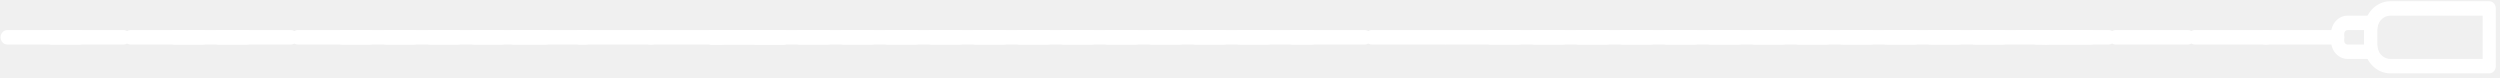
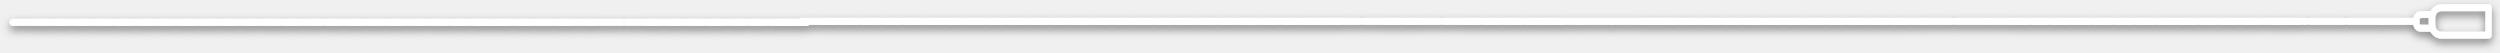
- <svg xmlns="http://www.w3.org/2000/svg" width="550px" height="17px" viewBox="0 0 568 17" version="1.1">
-   <defs />
+ <svg xmlns="http://www.w3.org/2000/svg" width="1191px" height="25px" viewBox="0 0 1191 25" version="1.1">
+   <defs>
+     <filter x="-0.7%" y="-35.3%" width="101.3%" height="194.1%" filterUnits="objectBoundingBox" id="filter-1">
+       <feOffset dx="0" dy="2" in="SourceAlpha" result="shadowOffsetOuter1" />
+       <feGaussianBlur stdDeviation="2" in="shadowOffsetOuter1" result="shadowBlurOuter1" />
+       <feColorMatrix values="0 0 0 0 0   0 0 0 0 0   0 0 0 0 0  0 0 0 0.5 0" type="matrix" in="shadowBlurOuter1" result="shadowMatrixOuter1" />
+       <feMerge>
+         <feMergeNode in="shadowMatrixOuter1" />
+         <feMergeNode in="SourceGraphic" />
+       </feMerge>
+     </filter>
+   </defs>
  <g id="Page-1" stroke="none" stroke-width="1" fill="none" fill-rule="evenodd">
-     <g id="Join-or-Create" transform="translate(-36, -725)" fill-rule="nonzero" fill="#FFFFFF">
-       <g id="Group-3" transform="translate(320, 733.5) scale(-1, 1) translate(-320, -733.5) translate(36, 725)">
-         <g id="noun_914343_cc" transform="translate(284, 8.5) scale(1, -1) rotate(-90) translate(-284, -8.5) translate(275.5, -275.5)">
-           <g id="Group">
-             <g id="Shape">
-               <g>
-                 <path d="M9.834,53.366 L9.834,36.892 C9.834,36.065 9.1,35.394 8.195,35.394 C7.29,35.394 6.556,36.065 6.556,36.892 L6.556,53.366 C6.556,54.193 7.29,54.863 8.195,54.863 C9.1,54.863 9.834,54.193 9.834,53.366 Z" />
-                 <path d="M9.834,69.366 L9.834,52.892 C9.834,52.065 9.1,51.394 8.195,51.394 C7.29,51.394 6.556,52.065 6.556,52.892 L6.556,69.366 C6.556,70.193 7.29,70.863 8.195,70.863 C9.1,70.863 9.834,70.193 9.834,69.366 Z" />
-                 <path d="M9.834,87.366 L9.834,70.892 C9.834,70.065 9.1,69.394 8.195,69.394 C7.29,69.394 6.556,70.065 6.556,70.892 L6.556,87.366 C6.556,88.193 7.29,88.863 8.195,88.863 C9.1,88.863 9.834,88.193 9.834,87.366 Z" />
-                 <path d="M9.834,103.366 L9.834,92.892 C9.834,92.065 9.1,91.394 8.195,91.394 C7.29,91.394 6.556,92.065 6.556,92.892 C6.556,95.396 6.556,97.273 6.556,98.525 C6.556,100.934 6.556,104.548 6.556,109.366 C6.556,110.193 7.29,110.863 8.195,110.863 C9.1,110.863 9.834,104.193 9.834,103.366 Z" />
-                 <path d="M9.834,105.366 L9.834,88.892 C9.834,88.065 9.1,87.394 8.195,87.394 C7.29,87.394 6.556,88.065 6.556,88.892 L6.556,105.366 C6.556,106.193 7.29,106.863 8.195,106.863 C9.1,106.863 9.834,106.193 9.834,105.366 Z" />
-                 <path d="M9.834,119.366 L9.834,102.892 C9.834,102.065 9.1,101.394 8.195,101.394 C7.29,101.394 6.556,102.065 6.556,102.892 L6.556,119.366 C6.556,120.193 7.29,120.863 8.195,120.863 C9.1,120.863 9.834,120.193 9.834,119.366 Z" />
-                 <path d="M9.834,129.366 L9.834,112.892 C9.834,112.065 9.1,111.394 8.195,111.394 C7.29,111.394 6.556,112.065 6.556,112.892 L6.556,129.366 C6.556,130.193 7.29,130.863 8.195,130.863 C9.1,130.863 9.834,130.193 9.834,129.366 Z" />
-                 <path d="M9.834,139.366 L9.834,122.892 C9.834,122.065 9.1,121.394 8.195,121.394 C7.29,121.394 6.556,122.065 6.556,122.892 L6.556,139.366 C6.556,140.193 7.29,140.863 8.195,140.863 C9.1,140.863 9.834,140.193 9.834,139.366 Z" />
-                 <path d="M9.834,149.366 L9.834,132.892 C9.834,132.065 9.1,131.394 8.195,131.394 C7.29,131.394 6.556,132.065 6.556,132.892 L6.556,149.366 C6.556,150.193 7.29,150.863 8.195,150.863 C9.1,150.863 9.834,150.193 9.834,149.366 Z" />
-                 <path d="M9.834,159.366 L9.834,142.892 C9.834,142.065 9.1,141.394 8.195,141.394 C7.29,141.394 6.556,142.065 6.556,142.892 L6.556,159.366 C6.556,160.193 7.29,160.863 8.195,160.863 C9.1,160.863 9.834,160.193 9.834,159.366 Z" />
-                 <path d="M9.834,169.366 L9.834,152.892 C9.834,152.065 9.1,151.394 8.195,151.394 C7.29,151.394 6.556,152.065 6.556,152.892 L6.556,169.366 C6.556,170.193 7.29,170.863 8.195,170.863 C9.1,170.863 9.834,170.193 9.834,169.366 Z" />
-                 <path d="M9.834,179.366 L9.834,162.892 C9.834,162.065 9.1,161.394 8.195,161.394 C7.29,161.394 6.556,162.065 6.556,162.892 L6.556,179.366 C6.556,180.193 7.29,180.863 8.195,180.863 C9.1,180.863 9.834,180.193 9.834,179.366 Z" />
-                 <path d="M9.834,189.366 L9.834,172.892 C9.834,172.065 9.1,171.394 8.195,171.394 C7.29,171.394 6.556,172.065 6.556,172.892 L6.556,189.366 C6.556,190.193 7.29,190.863 8.195,190.863 C9.1,190.863 9.834,190.193 9.834,189.366 Z" />
-                 <path d="M9.834,199.366 L9.834,182.892 C9.834,182.065 9.1,181.394 8.195,181.394 C7.29,181.394 6.556,182.065 6.556,182.892 L6.556,199.366 C6.556,200.193 7.29,200.863 8.195,200.863 C9.1,200.863 9.834,200.193 9.834,199.366 Z" />
-                 <path d="M9.834,219.366 L9.834,202.892 C9.834,202.065 9.1,201.394 8.195,201.394 C7.29,201.394 6.556,202.065 6.556,202.892 L6.556,219.366 C6.556,220.193 7.29,220.863 8.195,220.863 C9.1,220.863 9.834,220.193 9.834,219.366 Z" />
-                 <path d="M9.834,209.366 L9.834,192.892 C9.834,192.065 9.1,191.394 8.195,191.394 C7.29,191.394 6.556,192.065 6.556,192.892 L6.556,209.366 C6.556,210.193 7.29,210.863 8.195,210.863 C9.1,210.863 9.834,210.193 9.834,209.366 Z" />
-                 <path d="M9.834,229.366 L9.834,212.892 C9.834,212.065 9.1,211.394 8.195,211.394 C7.29,211.394 6.556,212.065 6.556,212.892 L6.556,229.366 C6.556,230.193 7.29,230.863 8.195,230.863 C9.1,230.863 9.834,230.193 9.834,229.366 Z" />
-                 <path d="M9.834,239.366 L9.834,222.892 C9.834,222.065 9.1,221.394 8.195,221.394 C7.29,221.394 6.556,222.065 6.556,222.892 L6.556,239.366 C6.556,240.193 7.29,240.863 8.195,240.863 C9.1,240.863 9.834,240.193 9.834,239.366 Z" />
-                 <path d="M9.834,256.366 L9.834,239.892 C9.834,239.065 9.1,238.394 8.195,238.394 C7.29,238.394 6.556,239.065 6.556,239.892 L6.556,256.366 C6.556,257.193 7.29,257.863 8.195,257.863 C9.1,257.863 9.834,257.193 9.834,256.366 Z" />
-                 <path d="M9.834,274.366 L9.834,257.892 C9.834,257.065 9.1,256.394 8.195,256.394 C7.29,256.394 6.556,257.065 6.556,257.892 L6.556,274.366 C6.556,275.193 7.29,275.863 8.195,275.863 C9.1,275.863 9.834,275.193 9.834,274.366 Z" />
-                 <path d="M9.834,286.366 L9.834,269.892 C9.834,269.065 9.1,268.394 8.195,268.394 C7.29,268.394 6.556,269.065 6.556,269.892 L6.556,286.366 C6.556,287.193 7.29,287.863 8.195,287.863 C9.1,287.863 9.834,287.193 9.834,286.366 Z" />
-                 <path d="M9.834,296.366 L9.834,279.892 C9.834,279.065 9.1,278.394 8.195,278.394 C7.29,278.394 6.556,279.065 6.556,279.892 L6.556,296.366 C6.556,297.193 7.29,297.863 8.195,297.863 C9.1,297.863 9.834,297.193 9.834,296.366 Z" />
-                 <path d="M9.834,306.366 L9.834,289.892 C9.834,289.065 9.1,288.394 8.195,288.394 C7.29,288.394 6.556,289.065 6.556,289.892 L6.556,306.366 C6.556,307.193 7.29,307.863 8.195,307.863 C9.1,307.863 9.834,307.193 9.834,306.366 Z" />
-                 <path d="M9.834,316.366 L9.834,299.892 C9.834,299.065 9.1,298.394 8.195,298.394 C7.29,298.394 6.556,299.065 6.556,299.892 L6.556,316.366 C6.556,317.193 7.29,317.863 8.195,317.863 C9.1,317.863 9.834,317.193 9.834,316.366 Z" />
-                 <path d="M9.834,326.366 L9.834,309.892 C9.834,309.065 9.1,308.394 8.195,308.394 C7.29,308.394 6.556,309.065 6.556,309.892 L6.556,326.366 C6.556,327.193 7.29,327.863 8.195,327.863 C9.1,327.863 9.834,327.193 9.834,326.366 Z" />
-                 <path d="M9.834,336.366 L9.834,319.892 C9.834,319.065 9.1,318.394 8.195,318.394 C7.29,318.394 6.556,319.065 6.556,319.892 L6.556,336.366 C6.556,337.193 7.29,337.863 8.195,337.863 C9.1,337.863 9.834,337.193 9.834,336.366 Z" />
-                 <path d="M9.834,346.366 L9.834,329.892 C9.834,329.065 9.1,328.394 8.195,328.394 C7.29,328.394 6.556,329.065 6.556,329.892 L6.556,346.366 C6.556,347.193 7.29,347.863 8.195,347.863 C9.1,347.863 9.834,347.193 9.834,346.366 Z" />
-                 <path d="M9.834,356.366 L9.834,339.892 C9.834,339.065 9.1,338.394 8.195,338.394 C7.29,338.394 6.556,339.065 6.556,339.892 L6.556,356.366 C6.556,357.193 7.29,357.863 8.195,357.863 C9.1,357.863 9.834,357.193 9.834,356.366 Z" />
-                 <path d="M9.834,366.366 L9.834,349.892 C9.834,349.065 9.1,348.394 8.195,348.394 C7.29,348.394 6.556,349.065 6.556,349.892 L6.556,366.366 C6.556,367.193 7.29,367.863 8.195,367.863 C9.1,367.863 9.834,367.193 9.834,366.366 Z" />
-                 <path d="M9.834,376.366 L9.834,359.892 C9.834,359.065 9.1,358.394 8.195,358.394 C7.29,358.394 6.556,359.065 6.556,359.892 L6.556,376.366 C6.556,377.193 7.29,377.863 8.195,377.863 C9.1,377.863 9.834,377.193 9.834,376.366 Z" />
-                 <path d="M9.834,386.366 L9.834,369.892 C9.834,369.065 9.1,368.394 8.195,368.394 C7.29,368.394 6.556,369.065 6.556,369.892 L6.556,386.366 C6.556,387.193 7.29,387.863 8.195,387.863 C9.1,387.863 9.834,387.193 9.834,386.366 Z" />
-                 <path d="M9.834,396.366 L9.834,379.892 C9.834,379.065 9.1,378.394 8.195,378.394 C7.29,378.394 6.556,379.065 6.556,379.892 L6.556,396.366 C6.556,397.193 7.29,397.863 8.195,397.863 C9.1,397.863 9.834,397.193 9.834,396.366 Z" />
-                 <path d="M9.834,420.366 L9.834,403.892 C9.834,403.065 9.1,402.394 8.195,402.394 C7.29,402.394 6.556,403.065 6.556,403.892 L6.556,420.366 C6.556,421.193 7.29,421.863 8.195,421.863 C9.1,421.863 9.834,421.193 9.834,420.366 Z" />
-                 <path d="M9.834,451.366 L9.834,434.892 C9.834,434.065 9.1,433.394 8.195,433.394 C7.29,433.394 6.556,434.065 6.556,434.892 L6.556,451.366 C6.556,452.193 7.29,452.863 8.195,452.863 C9.1,452.863 9.834,452.193 9.834,451.366 Z" />
-                 <path d="M9.834,460.366 L9.834,443.892 C9.834,443.065 9.1,442.394 8.195,442.394 C7.29,442.394 6.556,443.065 6.556,443.892 L6.556,460.366 C6.556,461.193 7.29,461.863 8.195,461.863 C9.1,461.863 9.834,461.193 9.834,460.366 Z" />
-                 <path d="M9.834,470.366 L9.834,453.892 C9.834,453.065 9.1,452.394 8.195,452.394 C7.29,452.394 6.556,453.065 6.556,453.892 L6.556,470.366 C6.556,471.193 7.29,471.863 8.195,471.863 C9.1,471.863 9.834,471.193 9.834,470.366 Z" />
-                 <path d="M9.834,480.366 L9.834,463.892 C9.834,463.065 9.1,462.394 8.195,462.394 C7.29,462.394 6.556,463.065 6.556,463.892 L6.556,480.366 C6.556,481.193 7.29,481.863 8.195,481.863 C9.1,481.863 9.834,481.193 9.834,480.366 Z" />
-                 <path d="M9.834,490.366 L9.834,473.892 C9.834,473.065 9.1,472.394 8.195,472.394 C7.29,472.394 6.556,473.065 6.556,473.892 L6.556,490.366 C6.556,491.193 7.29,491.863 8.195,491.863 C9.1,491.863 9.834,491.193 9.834,490.366 Z" />
-                 <path d="M9.834,500.366 L9.834,483.892 C9.834,483.065 9.1,482.394 8.195,482.394 C7.29,482.394 6.556,483.065 6.556,483.892 L6.556,500.366 C6.556,501.193 7.29,501.863 8.195,501.863 C9.1,501.863 9.834,501.193 9.834,500.366 Z" />
-                 <path d="M9.834,518.366 L9.834,501.892 C9.834,501.065 9.1,500.394 8.195,500.394 C7.29,500.394 6.556,501.065 6.556,501.892 L6.556,518.366 C6.556,519.193 7.29,519.863 8.195,519.863 C9.1,519.863 9.834,519.193 9.834,518.366 Z" />
-                 <path d="M9.834,528.366 L9.834,511.892 C9.834,511.065 9.1,510.394 8.195,510.394 C7.29,510.394 6.556,511.065 6.556,511.892 L6.556,528.366 C6.556,529.193 7.29,529.863 8.195,529.863 C9.1,529.863 9.834,529.193 9.834,528.366 Z" />
-                 <path d="M9.834,538.366 L9.834,521.892 C9.834,521.065 9.1,520.394 8.195,520.394 C7.29,520.394 6.556,521.065 6.556,521.892 L6.556,538.366 C6.556,539.193 7.29,539.863 8.195,539.863 C9.1,539.863 9.834,539.193 9.834,538.366 Z" />
-                 <path d="M9.834,556.366 L9.834,539.892 C9.834,539.065 9.1,538.394 8.195,538.394 C7.29,538.394 6.556,539.065 6.556,539.892 L6.556,556.366 C6.556,557.193 7.29,557.863 8.195,557.863 C9.1,557.863 9.834,557.193 9.834,556.366 Z" />
-                 <path d="M9.834,566.366 L9.834,549.892 C9.834,549.065 9.1,548.394 8.195,548.394 C7.29,548.394 6.556,549.065 6.556,549.892 L6.556,566.366 C6.556,567.193 7.29,567.863 8.195,567.863 C9.1,567.863 9.834,567.193 9.834,566.366 Z" />
-                 <path d="M9.834,406.366 L9.834,389.892 C9.834,389.065 9.1,388.394 8.195,388.394 C7.29,388.394 6.556,389.065 6.556,389.892 L6.556,406.366 C6.556,407.193 7.29,407.863 8.195,407.863 C9.1,407.863 9.834,407.193 9.834,406.366 Z" />
-                 <path d="M9.834,436.366 L9.834,419.892 C9.834,419.065 9.1,418.394 8.195,418.394 C7.29,418.394 6.556,419.065 6.556,419.892 L6.556,436.366 C6.556,437.193 7.29,437.863 8.195,437.863 C9.1,437.863 9.834,437.193 9.834,436.366 Z" />
-                 <path d="M9.834,406.366 L9.834,389.892 C9.834,389.065 9.1,388.394 8.195,388.394 C7.29,388.394 6.556,389.065 6.556,389.892 L6.556,406.366 C6.556,407.193 7.29,407.863 8.195,407.863 C9.1,407.863 9.834,407.193 9.834,406.366 Z" />
-                 <path d="M13.112,3.944 L13.112,24.911 C13.112,26.565 11.645,27.906 9.834,27.906 L6.556,27.906 C4.746,27.906 3.278,26.565 3.278,24.911 L3.278,3.944 L13.112,3.944 Z M9.834,30.901 C13.455,30.901 16.39,28.219 16.39,24.911 L16.39,2.446 C16.39,1.619 15.657,0.949 14.751,0.949 L1.639,0.949 C0.734,0.949 0,1.619 0,2.446 L0,24.911 C0,28.219 2.935,30.901 6.556,30.901 L9.834,30.901 Z" />
-                 <path d="M9.834,27.906 L6.556,27.906 C6.211,27.906 5.854,27.843 5.468,27.718 C4.4,27.37 3.278,28.093 3.278,29.128 L3.278,34.638 C3.278,36.71 5.117,38.389 7.386,38.389 L9.005,38.389 C11.273,38.389 13.112,36.71 13.112,34.638 L13.112,29.128 C13.112,28.093 11.99,27.37 10.923,27.718 C10.536,27.843 10.18,27.906 9.834,27.906 Z M9.834,30.901 L9.834,34.638 C9.834,35.055 9.463,35.394 9.005,35.394 L7.386,35.394 C6.927,35.394 6.556,35.055 6.556,34.638 L6.556,30.901 L9.834,30.901 Z" />
-               </g>
+     <g id="leftaux" filter="url(#filter-1)" transform="translate(596, 10.5) scale(-1, 1) translate(-596, -10.5) translate(4, 2)" fill-rule="nonzero" fill="#FFFFFF">
+       <g id="noun_914343_cc" transform="translate(592, 8.5) scale(-1, 1) rotate(90) translate(-592, -8.5) translate(583.5, -583.5)">
+         <g id="Group">
+           <g id="Shape">
+             <g id="Group">
+               <path d="M9.834,53.366 L9.834,36.892 C9.834,36.065 9.1,35.394 8.195,35.394 C7.29,35.394 6.556,36.065 6.556,36.892 L6.556,53.366 C6.556,54.193 7.29,54.863 8.195,54.863 C9.1,54.863 9.834,54.193 9.834,53.366 Z" id="Shape" />
+               <path d="M9.834,69.366 L9.834,52.892 C9.834,52.065 9.1,51.394 8.195,51.394 C7.29,51.394 6.556,52.065 6.556,52.892 L6.556,69.366 C6.556,70.193 7.29,70.863 8.195,70.863 C9.1,70.863 9.834,70.193 9.834,69.366 Z" id="Shape" />
+               <path d="M9.834,87.366 L9.834,70.892 C9.834,70.065 9.1,69.394 8.195,69.394 C7.29,69.394 6.556,70.065 6.556,70.892 L6.556,87.366 C6.556,88.193 7.29,88.863 8.195,88.863 C9.1,88.863 9.834,88.193 9.834,87.366 Z" id="Shape" />
+               <path d="M9.834,103.366 L9.834,92.892 C9.834,92.065 9.1,91.394 8.195,91.394 C7.29,91.394 6.556,92.065 6.556,92.892 C6.556,95.396 6.556,97.273 6.556,98.525 C6.556,100.934 6.556,104.548 6.556,109.366 C6.556,110.193 7.29,110.863 8.195,110.863 C9.1,110.863 9.834,104.193 9.834,103.366 Z" id="Shape" />
+               <path d="M9.834,105.366 L9.834,88.892 C9.834,88.065 9.1,87.394 8.195,87.394 C7.29,87.394 6.556,88.065 6.556,88.892 L6.556,105.366 C6.556,106.193 7.29,106.863 8.195,106.863 C9.1,106.863 9.834,106.193 9.834,105.366 Z" id="Shape" />
+               <path d="M9.834,119.366 L9.834,102.892 C9.834,102.065 9.1,101.394 8.195,101.394 C7.29,101.394 6.556,102.065 6.556,102.892 L6.556,119.366 C6.556,120.193 7.29,120.863 8.195,120.863 C9.1,120.863 9.834,120.193 9.834,119.366 Z" id="Shape" />
+               <path d="M9.834,129.366 L9.834,112.892 C9.834,112.065 9.1,111.394 8.195,111.394 C7.29,111.394 6.556,112.065 6.556,112.892 L6.556,129.366 C6.556,130.193 7.29,130.863 8.195,130.863 C9.1,130.863 9.834,130.193 9.834,129.366 Z" id="Shape" />
+               <path d="M9.834,139.366 L9.834,122.892 C9.834,122.065 9.1,121.394 8.195,121.394 C7.29,121.394 6.556,122.065 6.556,122.892 L6.556,139.366 C6.556,140.193 7.29,140.863 8.195,140.863 C9.1,140.863 9.834,140.193 9.834,139.366 Z" id="Shape" />
+               <path d="M9.834,149.366 L9.834,132.892 C9.834,132.065 9.1,131.394 8.195,131.394 C7.29,131.394 6.556,132.065 6.556,132.892 L6.556,149.366 C6.556,150.193 7.29,150.863 8.195,150.863 C9.1,150.863 9.834,150.193 9.834,149.366 Z" id="Shape" />
+               <path d="M9.834,159.366 L9.834,142.892 C9.834,142.065 9.1,141.394 8.195,141.394 C7.29,141.394 6.556,142.065 6.556,142.892 L6.556,159.366 C6.556,160.193 7.29,160.863 8.195,160.863 C9.1,160.863 9.834,160.193 9.834,159.366 Z" id="Shape" />
+               <path d="M9.834,169.366 L9.834,152.892 C9.834,152.065 9.1,151.394 8.195,151.394 C7.29,151.394 6.556,152.065 6.556,152.892 L6.556,169.366 C6.556,170.193 7.29,170.863 8.195,170.863 C9.1,170.863 9.834,170.193 9.834,169.366 Z" id="Shape" />
+               <path d="M9.834,179.366 L9.834,162.892 C9.834,162.065 9.1,161.394 8.195,161.394 C7.29,161.394 6.556,162.065 6.556,162.892 L6.556,179.366 C6.556,180.193 7.29,180.863 8.195,180.863 C9.1,180.863 9.834,180.193 9.834,179.366 Z" id="Shape" />
+               <path d="M9.834,189.366 L9.834,172.892 C9.834,172.065 9.1,171.394 8.195,171.394 C7.29,171.394 6.556,172.065 6.556,172.892 L6.556,189.366 C6.556,190.193 7.29,190.863 8.195,190.863 C9.1,190.863 9.834,190.193 9.834,189.366 Z" id="Shape" />
+               <path d="M9.834,199.366 L9.834,182.892 C9.834,182.065 9.1,181.394 8.195,181.394 C7.29,181.394 6.556,182.065 6.556,182.892 L6.556,199.366 C6.556,200.193 7.29,200.863 8.195,200.863 C9.1,200.863 9.834,200.193 9.834,199.366 Z" id="Shape" />
+               <path d="M9.834,219.366 L9.834,202.892 C9.834,202.065 9.1,201.394 8.195,201.394 C7.29,201.394 6.556,202.065 6.556,202.892 L6.556,219.366 C6.556,220.193 7.29,220.863 8.195,220.863 C9.1,220.863 9.834,220.193 9.834,219.366 Z" id="Shape" />
+               <path d="M9.834,209.366 L9.834,192.892 C9.834,192.065 9.1,191.394 8.195,191.394 C7.29,191.394 6.556,192.065 6.556,192.892 L6.556,209.366 C6.556,210.193 7.29,210.863 8.195,210.863 C9.1,210.863 9.834,210.193 9.834,209.366 Z" id="Shape" />
+               <path d="M9.834,229.366 L9.834,212.892 C9.834,212.065 9.1,211.394 8.195,211.394 C7.29,211.394 6.556,212.065 6.556,212.892 L6.556,229.366 C6.556,230.193 7.29,230.863 8.195,230.863 C9.1,230.863 9.834,230.193 9.834,229.366 Z" id="Shape" />
+               <path d="M9.834,239.366 L9.834,222.892 C9.834,222.065 9.1,221.394 8.195,221.394 C7.29,221.394 6.556,222.065 6.556,222.892 L6.556,239.366 C6.556,240.193 7.29,240.863 8.195,240.863 C9.1,240.863 9.834,240.193 9.834,239.366 Z" id="Shape" />
+               <path d="M9.834,256.366 L9.834,239.892 C9.834,239.065 9.1,238.394 8.195,238.394 C7.29,238.394 6.556,239.065 6.556,239.892 L6.556,256.366 C6.556,257.193 7.29,257.863 8.195,257.863 C9.1,257.863 9.834,257.193 9.834,256.366 Z" id="Shape" />
+               <path d="M9.834,274.366 L9.834,257.892 C9.834,257.065 9.1,256.394 8.195,256.394 C7.29,256.394 6.556,257.065 6.556,257.892 L6.556,274.366 C6.556,275.193 7.29,275.863 8.195,275.863 C9.1,275.863 9.834,275.193 9.834,274.366 Z" id="Shape" />
+               <path d="M9.834,286.366 L9.834,269.892 C9.834,269.065 9.1,268.394 8.195,268.394 C7.29,268.394 6.556,269.065 6.556,269.892 L6.556,286.366 C6.556,287.193 7.29,287.863 8.195,287.863 C9.1,287.863 9.834,287.193 9.834,286.366 Z" id="Shape" />
+               <path d="M9.834,296.366 L9.834,279.892 C9.834,279.065 9.1,278.394 8.195,278.394 C7.29,278.394 6.556,279.065 6.556,279.892 L6.556,296.366 C6.556,297.193 7.29,297.863 8.195,297.863 C9.1,297.863 9.834,297.193 9.834,296.366 Z" id="Shape" />
+               <path d="M9.834,306.366 L9.834,289.892 C9.834,289.065 9.1,288.394 8.195,288.394 C7.29,288.394 6.556,289.065 6.556,289.892 L6.556,306.366 C6.556,307.193 7.29,307.863 8.195,307.863 C9.1,307.863 9.834,307.193 9.834,306.366 Z" id="Shape" />
+               <path d="M9.834,316.366 L9.834,299.892 C9.834,299.065 9.1,298.394 8.195,298.394 C7.29,298.394 6.556,299.065 6.556,299.892 L6.556,316.366 C6.556,317.193 7.29,317.863 8.195,317.863 C9.1,317.863 9.834,317.193 9.834,316.366 Z" id="Shape" />
+               <path d="M9.834,326.366 L9.834,309.892 C9.834,309.065 9.1,308.394 8.195,308.394 C7.29,308.394 6.556,309.065 6.556,309.892 L6.556,326.366 C6.556,327.193 7.29,327.863 8.195,327.863 C9.1,327.863 9.834,327.193 9.834,326.366 Z" id="Shape" />
+               <path d="M9.834,336.366 L9.834,319.892 C9.834,319.065 9.1,318.394 8.195,318.394 C7.29,318.394 6.556,319.065 6.556,319.892 L6.556,336.366 C6.556,337.193 7.29,337.863 8.195,337.863 C9.1,337.863 9.834,337.193 9.834,336.366 Z" id="Shape" />
+               <path d="M9.834,346.366 L9.834,329.892 C9.834,329.065 9.1,328.394 8.195,328.394 C7.29,328.394 6.556,329.065 6.556,329.892 L6.556,346.366 C6.556,347.193 7.29,347.863 8.195,347.863 C9.1,347.863 9.834,347.193 9.834,346.366 Z" id="Shape" />
+               <path d="M9.834,356.366 L9.834,339.892 C9.834,339.065 9.1,338.394 8.195,338.394 C7.29,338.394 6.556,339.065 6.556,339.892 L6.556,356.366 C6.556,357.193 7.29,357.863 8.195,357.863 C9.1,357.863 9.834,357.193 9.834,356.366 Z" id="Shape" />
+               <path d="M9.834,366.366 L9.834,349.892 C9.834,349.065 9.1,348.394 8.195,348.394 C7.29,348.394 6.556,349.065 6.556,349.892 L6.556,366.366 C6.556,367.193 7.29,367.863 8.195,367.863 C9.1,367.863 9.834,367.193 9.834,366.366 Z" id="Shape" />
+               <path d="M9.834,376.366 L9.834,359.892 C9.834,359.065 9.1,358.394 8.195,358.394 C7.29,358.394 6.556,359.065 6.556,359.892 L6.556,376.366 C6.556,377.193 7.29,377.863 8.195,377.863 C9.1,377.863 9.834,377.193 9.834,376.366 Z" id="Shape" />
+               <path d="M9.834,386.366 L9.834,369.892 C9.834,369.065 9.1,368.394 8.195,368.394 C7.29,368.394 6.556,369.065 6.556,369.892 L6.556,386.366 C6.556,387.193 7.29,387.863 8.195,387.863 C9.1,387.863 9.834,387.193 9.834,386.366 Z" id="Shape" />
+               <path d="M9.834,396.366 L9.834,379.892 C9.834,379.065 9.1,378.394 8.195,378.394 C7.29,378.394 6.556,379.065 6.556,379.892 L6.556,396.366 C6.556,397.193 7.29,397.863 8.195,397.863 C9.1,397.863 9.834,397.193 9.834,396.366 Z" id="Shape" />
+               <path d="M9.834,420.366 L9.834,403.892 C9.834,403.065 9.1,402.394 8.195,402.394 C7.29,402.394 6.556,403.065 6.556,403.892 L6.556,420.366 C6.556,421.193 7.29,421.863 8.195,421.863 C9.1,421.863 9.834,421.193 9.834,420.366 Z" id="Shape" />
+               <path d="M9.834,451.366 L9.834,434.892 C9.834,434.065 9.1,433.394 8.195,433.394 C7.29,433.394 6.556,434.065 6.556,434.892 L6.556,451.366 C6.556,452.193 7.29,452.863 8.195,452.863 C9.1,452.863 9.834,452.193 9.834,451.366 Z" id="Shape" />
+               <path d="M9.834,460.366 L9.834,443.892 C9.834,443.065 9.1,442.394 8.195,442.394 C7.29,442.394 6.556,443.065 6.556,443.892 L6.556,460.366 C6.556,461.193 7.29,461.863 8.195,461.863 C9.1,461.863 9.834,461.193 9.834,460.366 Z" id="Shape" />
+               <path d="M9.834,470.366 L9.834,453.892 C9.834,453.065 9.1,452.394 8.195,452.394 C7.29,452.394 6.556,453.065 6.556,453.892 L6.556,470.366 C6.556,471.193 7.29,471.863 8.195,471.863 C9.1,471.863 9.834,471.193 9.834,470.366 Z" id="Shape" />
+               <path d="M9.834,480.366 L9.834,463.892 C9.834,463.065 9.1,462.394 8.195,462.394 C7.29,462.394 6.556,463.065 6.556,463.892 L6.556,480.366 C6.556,481.193 7.29,481.863 8.195,481.863 C9.1,481.863 9.834,481.193 9.834,480.366 Z" id="Shape" />
+               <path d="M9.834,490.366 L9.834,473.892 C9.834,473.065 9.1,472.394 8.195,472.394 C7.29,472.394 6.556,473.065 6.556,473.892 L6.556,490.366 C6.556,491.193 7.29,491.863 8.195,491.863 C9.1,491.863 9.834,491.193 9.834,490.366 Z" id="Shape" />
+               <path d="M9.834,500.366 L9.834,483.892 C9.834,483.065 9.1,482.394 8.195,482.394 C7.29,482.394 6.556,483.065 6.556,483.892 L6.556,500.366 C6.556,501.193 7.29,501.863 8.195,501.863 C9.1,501.863 9.834,501.193 9.834,500.366 Z" id="Shape" />
+               <path d="M9.834,518.366 L9.834,501.892 C9.834,501.065 9.1,500.394 8.195,500.394 C7.29,500.394 6.556,501.065 6.556,501.892 L6.556,518.366 C6.556,519.193 7.29,519.863 8.195,519.863 C9.1,519.863 9.834,519.193 9.834,518.366 Z" id="Shape" />
+               <path d="M9.834,528.366 L9.834,511.892 C9.834,511.065 9.1,510.394 8.195,510.394 C7.29,510.394 6.556,511.065 6.556,511.892 L6.556,528.366 C6.556,529.193 7.29,529.863 8.195,529.863 C9.1,529.863 9.834,529.193 9.834,528.366 Z" id="Shape" />
+               <path d="M9.834,538.366 L9.834,521.892 C9.834,521.065 9.1,520.394 8.195,520.394 C7.29,520.394 6.556,521.065 6.556,521.892 L6.556,538.366 C6.556,539.193 7.29,539.863 8.195,539.863 C9.1,539.863 9.834,539.193 9.834,538.366 Z" id="Shape" />
+               <path d="M9.834,556.366 L9.834,539.892 C9.834,539.065 9.1,538.394 8.195,538.394 C7.29,538.394 6.556,539.065 6.556,539.892 L6.556,556.366 C6.556,557.193 7.29,557.863 8.195,557.863 C9.1,557.863 9.834,557.193 9.834,556.366 Z" id="Shape" />
+               <path d="M9.834,566.366 L9.834,549.892 C9.834,549.065 9.1,548.394 8.195,548.394 C7.29,548.394 6.556,549.065 6.556,549.892 L6.556,566.366 C6.556,567.193 7.29,567.863 8.195,567.863 C9.1,567.863 9.834,567.193 9.834,566.366 Z" id="Shape" />
+               <path d="M9.834,576.366 L9.834,559.892 C9.834,559.065 9.1,558.394 8.195,558.394 C7.29,558.394 6.556,559.065 6.556,559.892 L6.556,576.366 C6.556,577.193 7.29,577.863 8.195,577.863 C9.1,577.863 9.834,577.193 9.834,576.366 Z" id="Shape" />
+               <path d="M9.834,566.366 L9.834,549.892 C9.834,549.065 9.1,548.394 8.195,548.394 C7.29,548.394 6.556,549.065 6.556,549.892 L6.556,566.366 C6.556,567.193 7.29,567.863 8.195,567.863 C9.1,567.863 9.834,567.193 9.834,566.366 Z" id="Shape" />
+               <path d="M9.834,586.366 L9.834,569.892 C9.834,569.065 9.1,568.394 8.195,568.394 C7.29,568.394 6.556,569.065 6.556,569.892 L6.556,586.366 C6.556,587.193 7.29,587.863 8.195,587.863 C9.1,587.863 9.834,587.193 9.834,586.366 Z" id="Shape" />
+               <path d="M9.834,596.366 L9.834,579.892 C9.834,579.065 9.1,578.394 8.195,578.394 C7.29,578.394 6.556,579.065 6.556,579.892 L6.556,596.366 C6.556,597.193 7.29,597.863 8.195,597.863 C9.1,597.863 9.834,597.193 9.834,596.366 Z" id="Shape" />
+               <path d="M9.834,606.366 L9.834,589.892 C9.834,589.065 9.1,588.394 8.195,588.394 C7.29,588.394 6.556,589.065 6.556,589.892 L6.556,606.366 C6.556,607.193 7.29,607.863 8.195,607.863 C9.1,607.863 9.834,607.193 9.834,606.366 Z" id="Shape" />
+               <path d="M9.834,616.366 L9.834,599.892 C9.834,599.065 9.1,598.394 8.195,598.394 C7.29,598.394 6.556,599.065 6.556,599.892 L6.556,616.366 C6.556,617.193 7.29,617.863 8.195,617.863 C9.1,617.863 9.834,617.193 9.834,616.366 Z" id="Shape" />
+               <path d="M9.834,626.366 L9.834,609.892 C9.834,609.065 9.1,608.394 8.195,608.394 C7.29,608.394 6.556,609.065 6.556,609.892 L6.556,626.366 C6.556,627.193 7.29,627.863 8.195,627.863 C9.1,627.863 9.834,627.193 9.834,626.366 Z" id="Shape" />
+               <path d="M9.834,636.366 L9.834,619.892 C9.834,619.065 9.1,618.394 8.195,618.394 C7.29,618.394 6.556,619.065 6.556,619.892 L6.556,636.366 C6.556,637.193 7.29,637.863 8.195,637.863 C9.1,637.863 9.834,637.193 9.834,636.366 Z" id="Shape" />
+               <path d="M9.834,646.366 L9.834,629.892 C9.834,629.065 9.1,628.394 8.195,628.394 C7.29,628.394 6.556,629.065 6.556,629.892 L6.556,646.366 C6.556,647.193 7.29,647.863 8.195,647.863 C9.1,647.863 9.834,647.193 9.834,646.366 Z" id="Shape" />
+               <path d="M9.834,656.366 L9.834,639.892 C9.834,639.065 9.1,638.394 8.195,638.394 C7.29,638.394 6.556,639.065 6.556,639.892 L6.556,656.366 C6.556,657.193 7.29,657.863 8.195,657.863 C9.1,657.863 9.834,657.193 9.834,656.366 Z" id="Shape" />
+               <path d="M9.834,666.366 L9.834,649.892 C9.834,649.065 9.1,648.394 8.195,648.394 C7.29,648.394 6.556,649.065 6.556,649.892 L6.556,666.366 C6.556,667.193 7.29,667.863 8.195,667.863 C9.1,667.863 9.834,667.193 9.834,666.366 Z" id="Shape" />
+               <path d="M9.834,676.366 L9.834,659.892 C9.834,659.065 9.1,658.394 8.195,658.394 C7.29,658.394 6.556,659.065 6.556,659.892 L6.556,676.366 C6.556,677.193 7.29,677.863 8.195,677.863 C9.1,677.863 9.834,677.193 9.834,676.366 Z" id="Shape" />
+               <path d="M9.834,686.366 L9.834,669.892 C9.834,669.065 9.1,668.394 8.195,668.394 C7.29,668.394 6.556,669.065 6.556,669.892 L6.556,686.366 C6.556,687.193 7.29,687.863 8.195,687.863 C9.1,687.863 9.834,687.193 9.834,686.366 Z" id="Shape" />
+               <path d="M9.834,696.366 L9.834,679.892 C9.834,679.065 9.1,678.394 8.195,678.394 C7.29,678.394 6.556,679.065 6.556,679.892 L6.556,696.366 C6.556,697.193 7.29,697.863 8.195,697.863 C9.1,697.863 9.834,697.193 9.834,696.366 Z" id="Shape" />
+               <path d="M9.834,706.366 L9.834,689.892 C9.834,689.065 9.1,688.394 8.195,688.394 C7.29,688.394 6.556,689.065 6.556,689.892 L6.556,706.366 C6.556,707.193 7.29,707.863 8.195,707.863 C9.1,707.863 9.834,707.193 9.834,706.366 Z" id="Shape" />
+               <path d="M9.834,716.366 L9.834,699.892 C9.834,699.065 9.1,698.394 8.195,698.394 C7.29,698.394 6.556,699.065 6.556,699.892 L6.556,716.366 C6.556,717.193 7.29,717.863 8.195,717.863 C9.1,717.863 9.834,717.193 9.834,716.366 Z" id="Shape" />
+               <path d="M9.834,726.366 L9.834,709.892 C9.834,709.065 9.1,708.394 8.195,708.394 C7.29,708.394 6.556,709.065 6.556,709.892 L6.556,726.366 C6.556,727.193 7.29,727.863 8.195,727.863 C9.1,727.863 9.834,727.193 9.834,726.366 Z" id="Shape" />
+               <path d="M9.834,736.366 L9.834,719.892 C9.834,719.065 9.1,718.394 8.195,718.394 C7.29,718.394 6.556,719.065 6.556,719.892 L6.556,736.366 C6.556,737.193 7.29,737.863 8.195,737.863 C9.1,737.863 9.834,737.193 9.834,736.366 Z" id="Shape" />
+               <path d="M9.834,746.366 L9.834,729.892 C9.834,729.065 9.1,728.394 8.195,728.394 C7.29,728.394 6.556,729.065 6.556,729.892 L6.556,746.366 C6.556,747.193 7.29,747.863 8.195,747.863 C9.1,747.863 9.834,747.193 9.834,746.366 Z" id="Shape" />
+               <path d="M9.834,756.366 L9.834,739.892 C9.834,739.065 9.1,738.394 8.195,738.394 C7.29,738.394 6.556,739.065 6.556,739.892 L6.556,756.366 C6.556,757.193 7.29,757.863 8.195,757.863 C9.1,757.863 9.834,757.193 9.834,756.366 Z" id="Shape" />
+               <path d="M9.834,766.366 L9.834,749.892 C9.834,749.065 9.1,748.394 8.195,748.394 C7.29,748.394 6.556,749.065 6.556,749.892 L6.556,766.366 C6.556,767.193 7.29,767.863 8.195,767.863 C9.1,767.863 9.834,767.193 9.834,766.366 Z" id="Shape" />
+               <path d="M9.834,776.366 L9.834,759.892 C9.834,759.065 9.1,758.394 8.195,758.394 C7.29,758.394 6.556,759.065 6.556,759.892 L6.556,776.366 C6.556,777.193 7.29,777.863 8.195,777.863 C9.1,777.863 9.834,777.193 9.834,776.366 Z" id="Shape" />
+               <path d="M9.834,786.366 L9.834,769.892 C9.834,769.065 9.1,768.394 8.195,768.394 C7.29,768.394 6.556,769.065 6.556,769.892 L6.556,786.366 C6.556,787.193 7.29,787.863 8.195,787.863 C9.1,787.863 9.834,787.193 9.834,786.366 Z" id="Shape" />
+               <path d="M9.834,796.366 L9.834,779.892 C9.834,779.065 9.1,778.394 8.195,778.394 C7.29,778.394 6.556,779.065 6.556,779.892 L6.556,796.366 C6.556,797.193 7.29,797.863 8.195,797.863 C9.1,797.863 9.834,797.193 9.834,796.366 Z" id="Shape" />
+               <path d="M9.834,806.366 L9.834,789.892 C9.834,789.065 9.1,788.394 8.195,788.394 C7.29,788.394 6.556,789.065 6.556,789.892 L6.556,806.366 C6.556,807.193 7.29,807.863 8.195,807.863 C9.1,807.863 9.834,807.193 9.834,806.366 Z" id="Shape" />
+               <path d="M10.278,819.972 L10.278,803.498 C10.278,802.671 9.544,802 8.639,802 C7.734,802 7,802.671 7,803.498 L7,819.972 C7,820.799 7.734,821.469 8.639,821.469 C9.544,821.469 10.278,820.799 10.278,819.972 Z" id="Shape" />
+               <path d="M10.278,839.972 L10.278,823.498 C10.278,822.671 9.544,822 8.639,822 C7.734,822 7,822.671 7,823.498 L7,839.972 C7,840.799 7.734,841.469 8.639,841.469 C9.544,841.469 10.278,840.799 10.278,839.972 Z" id="Shape" />
+               <path d="M10.278,829.972 L10.278,813.498 C10.278,812.671 9.544,812 8.639,812 C7.734,812 7,812.671 7,813.498 L7,829.972 C7,830.799 7.734,831.469 8.639,831.469 C9.544,831.469 10.278,830.799 10.278,829.972 Z" id="Shape" />
+               <path d="M10.278,849.972 L10.278,833.498 C10.278,832.671 9.544,832 8.639,832 C7.734,832 7,832.671 7,833.498 L7,849.972 C7,850.799 7.734,851.469 8.639,851.469 C9.544,851.469 10.278,850.799 10.278,849.972 Z" id="Shape" />
+               <path d="M10.278,819.972 L10.278,803.498 C10.278,802.671 9.544,802 8.639,802 C7.734,802 7,802.671 7,803.498 L7,819.972 C7,820.799 7.734,821.469 8.639,821.469 C9.544,821.469 10.278,820.799 10.278,819.972 Z" id="Shape" />
+               <path d="M10.278,859.972 L10.278,843.498 C10.278,842.671 9.544,842 8.639,842 C7.734,842 7,842.671 7,843.498 L7,859.972 C7,860.799 7.734,861.469 8.639,861.469 C9.544,861.469 10.278,860.799 10.278,859.972 Z" id="Shape" />
+               <path d="M10.278,869.972 L10.278,853.498 C10.278,852.671 9.544,852 8.639,852 C7.734,852 7,852.671 7,853.498 L7,869.972 C7,870.799 7.734,871.469 8.639,871.469 C9.544,871.469 10.278,870.799 10.278,869.972 Z" id="Shape" />
+               <path d="M10.278,879.972 L10.278,863.498 C10.278,862.671 9.544,862 8.639,862 C7.734,862 7,862.671 7,863.498 L7,879.972 C7,880.799 7.734,881.469 8.639,881.469 C9.544,881.469 10.278,880.799 10.278,879.972 Z" id="Shape" />
+               <path d="M10.278,889.972 L10.278,873.498 C10.278,872.671 9.544,872 8.639,872 C7.734,872 7,872.671 7,873.498 L7,889.972 C7,890.799 7.734,891.469 8.639,891.469 C9.544,891.469 10.278,890.799 10.278,889.972 Z" id="Shape" />
+               <path d="M10.278,907.972 L10.278,891.498 C10.278,890.671 9.544,890 8.639,890 C7.734,890 7,890.671 7,891.498 L7,907.972 C7,908.799 7.734,909.469 8.639,909.469 C9.544,909.469 10.278,908.799 10.278,907.972 Z" id="Shape" />
+               <path d="M10.278,921.972 L10.278,905.498 C10.278,904.671 9.544,904 8.639,904 C7.734,904 7,904.671 7,905.498 L7,921.972 C7,922.799 7.734,923.469 8.639,923.469 C9.544,923.469 10.278,922.799 10.278,921.972 Z" id="Shape" />
+               <path d="M10.278,931.972 L10.278,915.498 C10.278,914.671 9.544,914 8.639,914 C7.734,914 7,914.671 7,915.498 L7,931.972 C7,932.799 7.734,933.469 8.639,933.469 C9.544,933.469 10.278,932.799 10.278,931.972 Z" id="Shape" />
+               <path d="M10.278,941.972 L10.278,925.498 C10.278,924.671 9.544,924 8.639,924 C7.734,924 7,924.671 7,925.498 L7,941.972 C7,942.799 7.734,943.469 8.639,943.469 C9.544,943.469 10.278,942.799 10.278,941.972 Z" id="Shape" />
+               <path d="M10.278,951.972 L10.278,935.498 C10.278,934.671 9.544,934 8.639,934 C7.734,934 7,934.671 7,935.498 L7,951.972 C7,952.799 7.734,953.469 8.639,953.469 C9.544,953.469 10.278,952.799 10.278,951.972 Z" id="Shape" />
+               <path d="M10.278,961.972 L10.278,945.498 C10.278,944.671 9.544,944 8.639,944 C7.734,944 7,944.671 7,945.498 L7,961.972 C7,962.799 7.734,963.469 8.639,963.469 C9.544,963.469 10.278,962.799 10.278,961.972 Z" id="Shape" />
+               <path d="M10.278,971.972 L10.278,955.498 C10.278,954.671 9.544,954 8.639,954 C7.734,954 7,954.671 7,955.498 L7,971.972 C7,972.799 7.734,973.469 8.639,973.469 C9.544,973.469 10.278,972.799 10.278,971.972 Z" id="Shape" />
+               <path d="M10.278,981.972 L10.278,965.498 C10.278,964.671 9.544,964 8.639,964 C7.734,964 7,964.671 7,965.498 L7,981.972 C7,982.799 7.734,983.469 8.639,983.469 C9.544,983.469 10.278,982.799 10.278,981.972 Z" id="Shape" />
+               <path d="M10.278,991.972 L10.278,975.498 C10.278,974.671 9.544,974 8.639,974 C7.734,974 7,974.671 7,975.498 L7,991.972 C7,992.799 7.734,993.469 8.639,993.469 C9.544,993.469 10.278,992.799 10.278,991.972 Z" id="Shape" />
+               <path d="M10.278,1001.972 L10.278,985.498 C10.278,984.671 9.544,984 8.639,984 C7.734,984 7,984.671 7,985.498 L7,1001.972 C7,1002.799 7.734,1003.469 8.639,1003.469 C9.544,1003.469 10.278,1002.799 10.278,1001.972 Z" id="Shape" />
+               <path d="M10.278,1011.972 L10.278,995.498 C10.278,994.671 9.544,994 8.639,994 C7.734,994 7,994.671 7,995.498 L7,1011.972 C7,1012.799 7.734,1013.469 8.639,1013.469 C9.544,1013.469 10.278,1012.799 10.278,1011.972 Z" id="Shape" />
+               <path d="M10.278,1021.972 L10.278,1005.498 C10.278,1004.671 9.544,1004 8.639,1004 C7.734,1004 7,1004.671 7,1005.498 L7,1021.972 C7,1022.799 7.734,1023.469 8.639,1023.469 C9.544,1023.469 10.278,1022.799 10.278,1021.972 Z" id="Shape" />
+               <path d="M10.278,1031.972 L10.278,1015.498 C10.278,1014.671 9.544,1014 8.639,1014 C7.734,1014 7,1014.671 7,1015.498 L7,1031.972 C7,1032.799 7.734,1033.469 8.639,1033.469 C9.544,1033.469 10.278,1032.799 10.278,1031.972 Z" id="Shape" />
+               <path d="M10.278,1041.972 L10.278,1025.498 C10.278,1024.671 9.544,1024 8.639,1024 C7.734,1024 7,1024.671 7,1025.498 L7,1041.972 C7,1042.799 7.734,1043.469 8.639,1043.469 C9.544,1043.469 10.278,1042.799 10.278,1041.972 Z" id="Shape" />
+               <path d="M10.278,1051.972 L10.278,1035.498 C10.278,1034.671 9.544,1034 8.639,1034 C7.734,1034 7,1034.671 7,1035.498 L7,1051.972 C7,1052.799 7.734,1053.469 8.639,1053.469 C9.544,1053.469 10.278,1052.799 10.278,1051.972 Z" id="Shape" />
+               <path d="M10.278,1061.972 L10.278,1045.498 C10.278,1044.671 9.544,1044 8.639,1044 C7.734,1044 7,1044.671 7,1045.498 L7,1061.972 C7,1062.799 7.734,1063.469 8.639,1063.469 C9.544,1063.469 10.278,1062.799 10.278,1061.972 Z" id="Shape" />
+               <path d="M10.278,1071.972 L10.278,1055.498 C10.278,1054.671 9.544,1054 8.639,1054 C7.734,1054 7,1054.671 7,1055.498 L7,1071.972 C7,1072.799 7.734,1073.469 8.639,1073.469 C9.544,1073.469 10.278,1072.799 10.278,1071.972 Z" id="Shape" />
+               <path d="M10.278,1081.972 L10.278,1065.498 C10.278,1064.671 9.544,1064 8.639,1064 C7.734,1064 7,1064.671 7,1065.498 L7,1081.972 C7,1082.799 7.734,1083.469 8.639,1083.469 C9.544,1083.469 10.278,1082.799 10.278,1081.972 Z" id="Shape" />
+               <path d="M10.278,1091.972 L10.278,1075.498 C10.278,1074.671 9.544,1074 8.639,1074 C7.734,1074 7,1074.671 7,1075.498 L7,1091.972 C7,1092.799 7.734,1093.469 8.639,1093.469 C9.544,1093.469 10.278,1092.799 10.278,1091.972 Z" id="Shape" />
+               <path d="M10.278,1101.972 L10.278,1085.498 C10.278,1084.671 9.544,1084 8.639,1084 C7.734,1084 7,1084.671 7,1085.498 L7,1101.972 C7,1102.799 7.734,1103.469 8.639,1103.469 C9.544,1103.469 10.278,1102.799 10.278,1101.972 Z" id="Shape" />
+               <path d="M10.278,1111.972 L10.278,1095.498 C10.278,1094.671 9.544,1094 8.639,1094 C7.734,1094 7,1094.671 7,1095.498 L7,1111.972 C7,1112.799 7.734,1113.469 8.639,1113.469 C9.544,1113.469 10.278,1112.799 10.278,1111.972 Z" id="Shape" />
+               <path d="M10.278,1121.972 L10.278,1105.498 C10.278,1104.671 9.544,1104 8.639,1104 C7.734,1104 7,1104.671 7,1105.498 L7,1121.972 C7,1122.799 7.734,1123.469 8.639,1123.469 C9.544,1123.469 10.278,1122.799 10.278,1121.972 Z" id="Shape" />
+               <path d="M10.278,1131.972 L10.278,1115.498 C10.278,1114.671 9.544,1114 8.639,1114 C7.734,1114 7,1114.671 7,1115.498 L7,1131.972 C7,1132.799 7.734,1133.469 8.639,1133.469 C9.544,1133.469 10.278,1132.799 10.278,1131.972 Z" id="Shape" />
+               <path d="M10.278,1141.972 L10.278,1125.498 C10.278,1124.671 9.544,1124 8.639,1124 C7.734,1124 7,1124.671 7,1125.498 L7,1141.972 C7,1142.799 7.734,1143.469 8.639,1143.469 C9.544,1143.469 10.278,1142.799 10.278,1141.972 Z" id="Shape" />
+               <path d="M10.278,1151.972 L10.278,1135.498 C10.278,1134.671 9.544,1134 8.639,1134 C7.734,1134 7,1134.671 7,1135.498 L7,1151.972 C7,1152.799 7.734,1153.469 8.639,1153.469 C9.544,1153.469 10.278,1152.799 10.278,1151.972 Z" id="Shape" />
+               <path d="M10.278,1161.972 L10.278,1145.498 C10.278,1144.671 9.544,1144 8.639,1144 C7.734,1144 7,1144.671 7,1145.498 L7,1161.972 C7,1162.799 7.734,1163.469 8.639,1163.469 C9.544,1163.469 10.278,1162.799 10.278,1161.972 Z" id="Shape" />
+               <path d="M10.278,1171.972 L10.278,1155.498 C10.278,1154.671 9.544,1154 8.639,1154 C7.734,1154 7,1154.671 7,1155.498 L7,1171.972 C7,1172.799 7.734,1173.469 8.639,1173.469 C9.544,1173.469 10.278,1172.799 10.278,1171.972 Z" id="Shape" />
+               <path d="M10.278,1181.972 L10.278,1165.498 C10.278,1164.671 9.544,1164 8.639,1164 C7.734,1164 7,1164.671 7,1165.498 L7,1181.972 C7,1182.799 7.734,1183.469 8.639,1183.469 C9.544,1183.469 10.278,1182.799 10.278,1181.972 Z" id="Shape" />
+               <path d="M10.278,961.972 L10.278,945.498 C10.278,944.671 9.544,944 8.639,944 C7.734,944 7,944.671 7,945.498 L7,961.972 C7,962.799 7.734,963.469 8.639,963.469 C9.544,963.469 10.278,962.799 10.278,961.972 Z" id="Shape" />
+               <path d="M9.834,406.366 L9.834,389.892 C9.834,389.065 9.1,388.394 8.195,388.394 C7.29,388.394 6.556,389.065 6.556,389.892 L6.556,406.366 C6.556,407.193 7.29,407.863 8.195,407.863 C9.1,407.863 9.834,407.193 9.834,406.366 Z" id="Shape" />
+               <path d="M9.834,436.366 L9.834,419.892 C9.834,419.065 9.1,418.394 8.195,418.394 C7.29,418.394 6.556,419.065 6.556,419.892 L6.556,436.366 C6.556,437.193 7.29,437.863 8.195,437.863 C9.1,437.863 9.834,437.193 9.834,436.366 Z" id="Shape" />
+               <path d="M9.834,406.366 L9.834,389.892 C9.834,389.065 9.1,388.394 8.195,388.394 C7.29,388.394 6.556,389.065 6.556,389.892 L6.556,406.366 C6.556,407.193 7.29,407.863 8.195,407.863 C9.1,407.863 9.834,407.193 9.834,406.366 Z" id="Shape" />
+               <path d="M13.112,3.944 L13.112,24.911 C13.112,26.565 11.645,27.906 9.834,27.906 L6.556,27.906 C4.746,27.906 3.278,26.565 3.278,24.911 L3.278,3.944 L13.112,3.944 Z M9.834,30.901 C13.455,30.901 16.39,28.219 16.39,24.911 L16.39,2.446 C16.39,1.619 15.657,0.949 14.751,0.949 L1.639,0.949 C0.734,0.949 0,1.619 0,2.446 L0,24.911 C0,28.219 2.935,30.901 6.556,30.901 L9.834,30.901 Z" id="Shape" />
+               <path d="M9.834,27.906 L6.556,27.906 C6.211,27.906 5.854,27.843 5.468,27.718 C4.4,27.37 3.278,28.093 3.278,29.128 L3.278,34.638 C3.278,36.71 5.117,38.389 7.386,38.389 L9.005,38.389 C11.273,38.389 13.112,36.71 13.112,34.638 L13.112,29.128 C13.112,28.093 11.99,27.37 10.923,27.718 C10.536,27.843 10.18,27.906 9.834,27.906 Z M9.834,30.901 L9.834,34.638 C9.834,35.055 9.463,35.394 9.005,35.394 L7.386,35.394 C6.927,35.394 6.556,35.055 6.556,34.638 L6.556,30.901 L9.834,30.901 Z" id="Shape" />
            </g>
          </g>
        </g>
      </g>
    </g>
  </g>
</svg>
